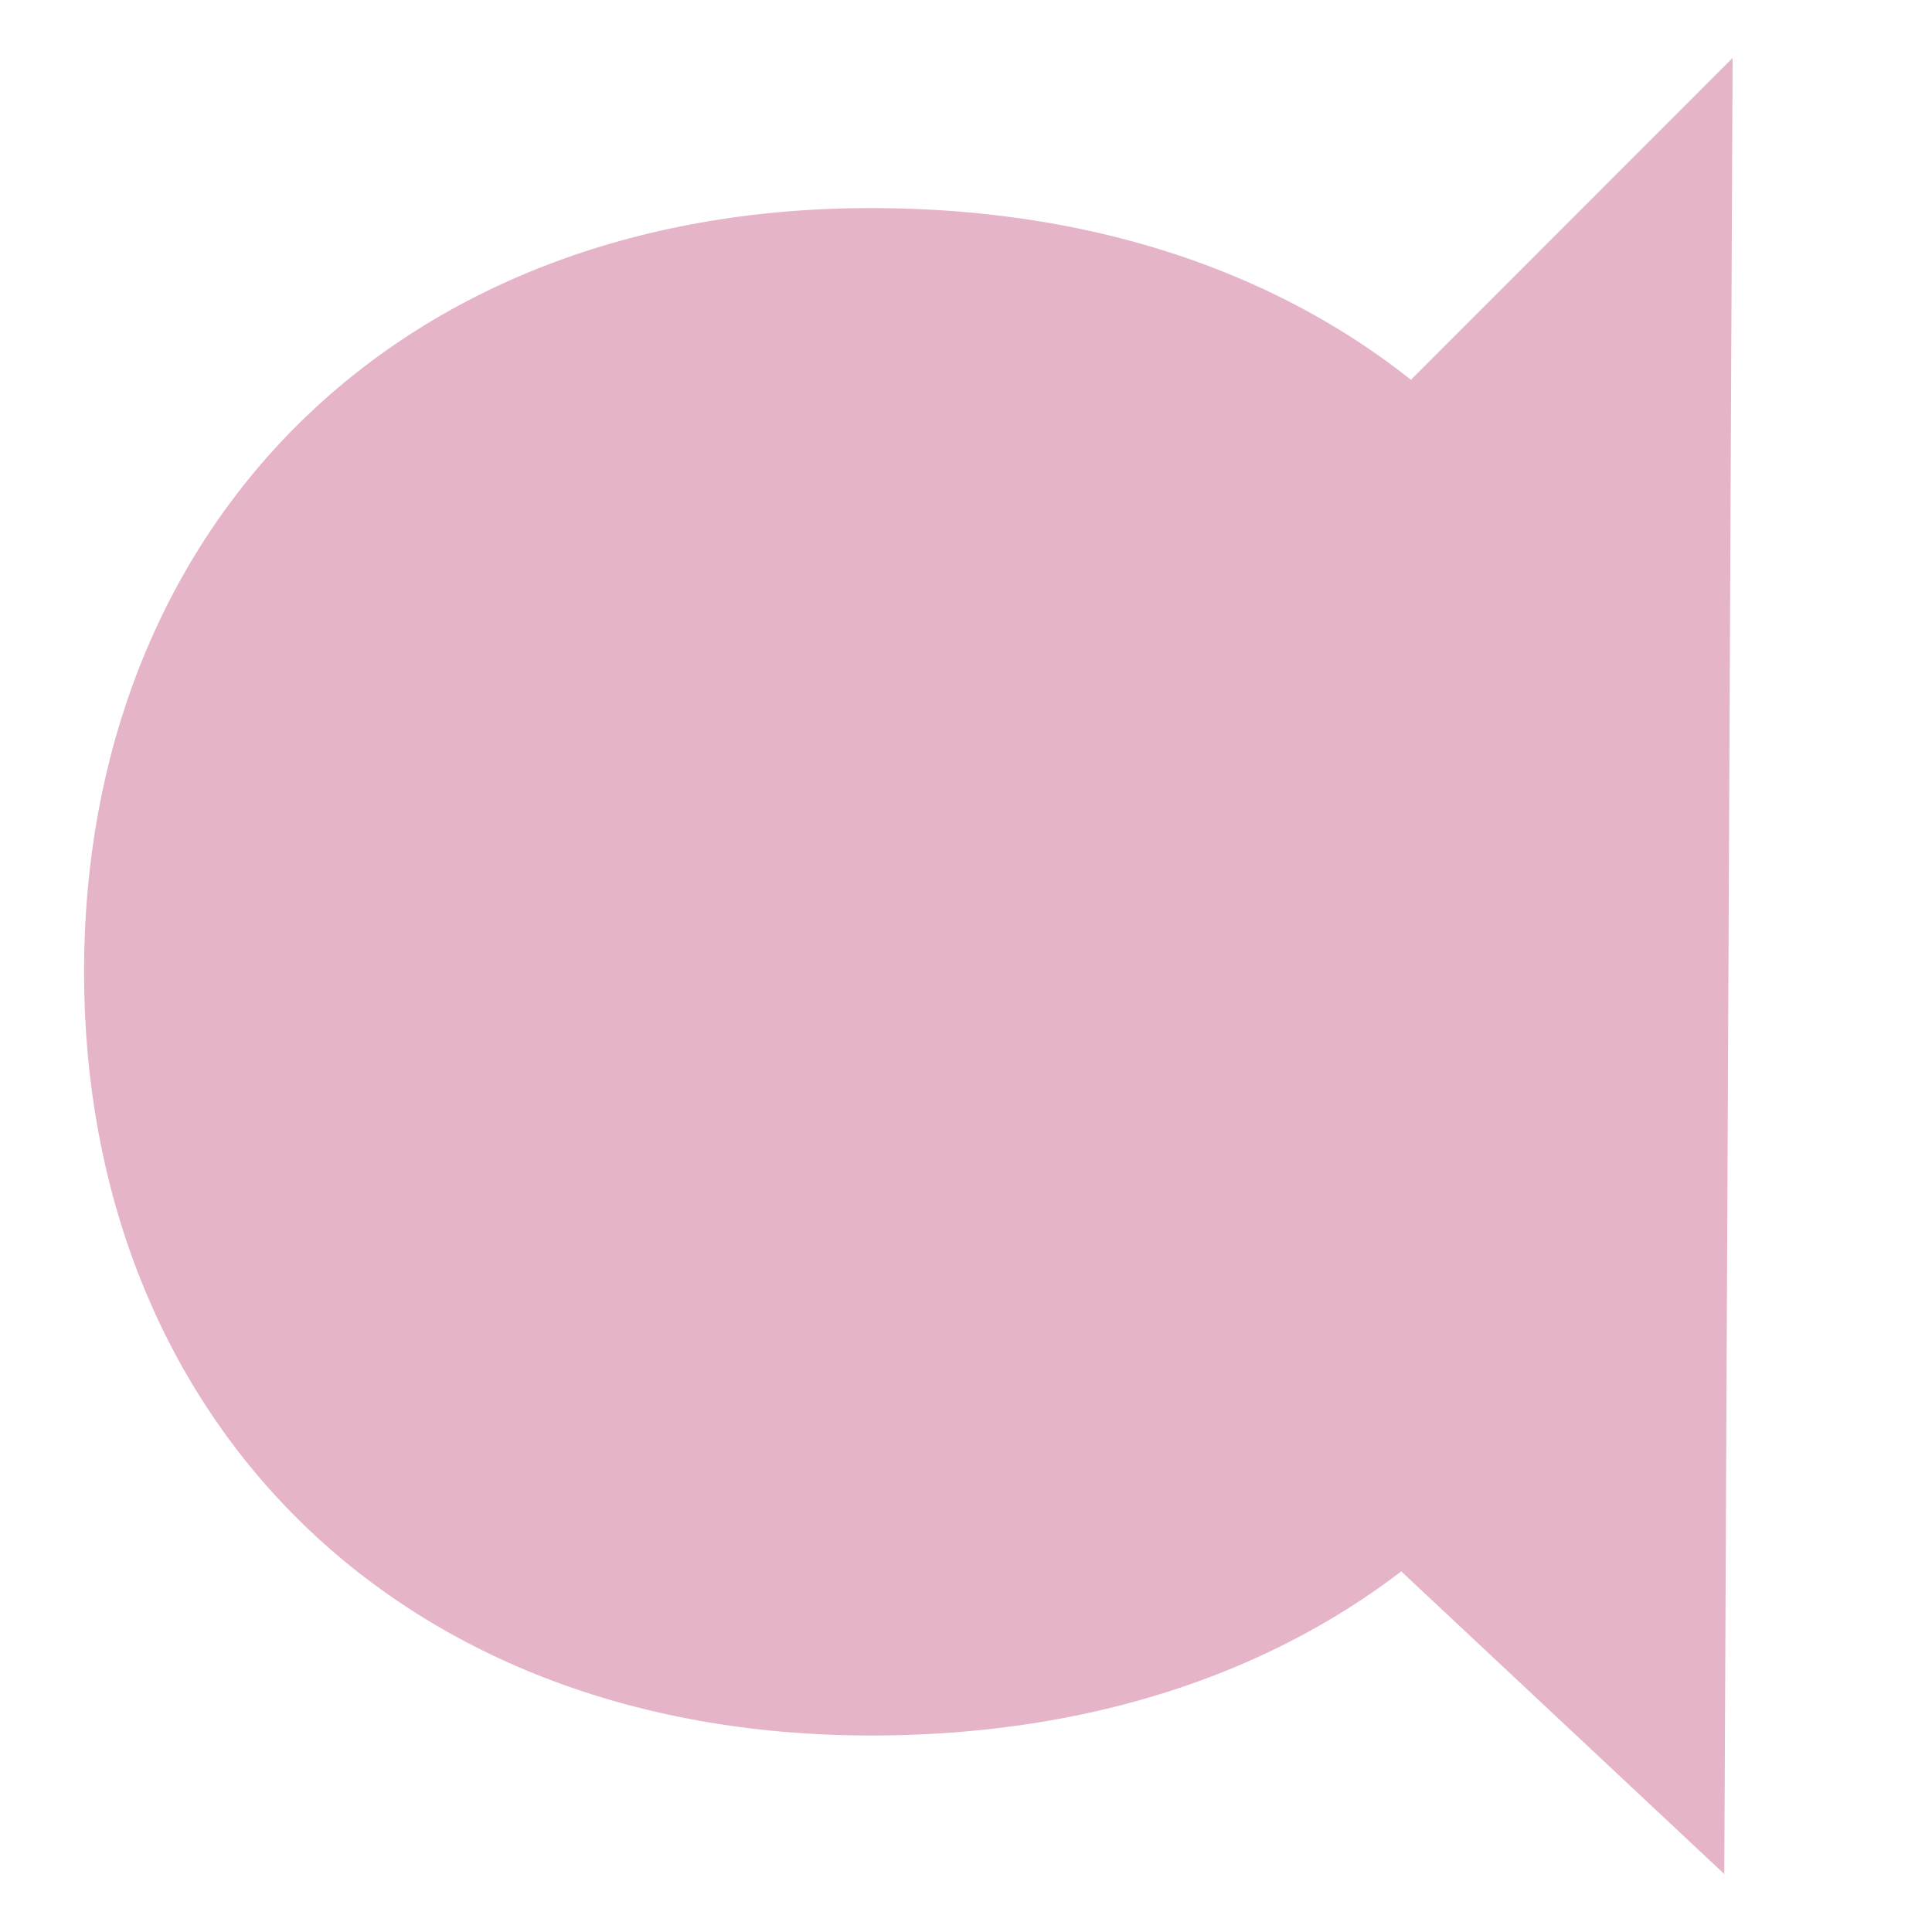
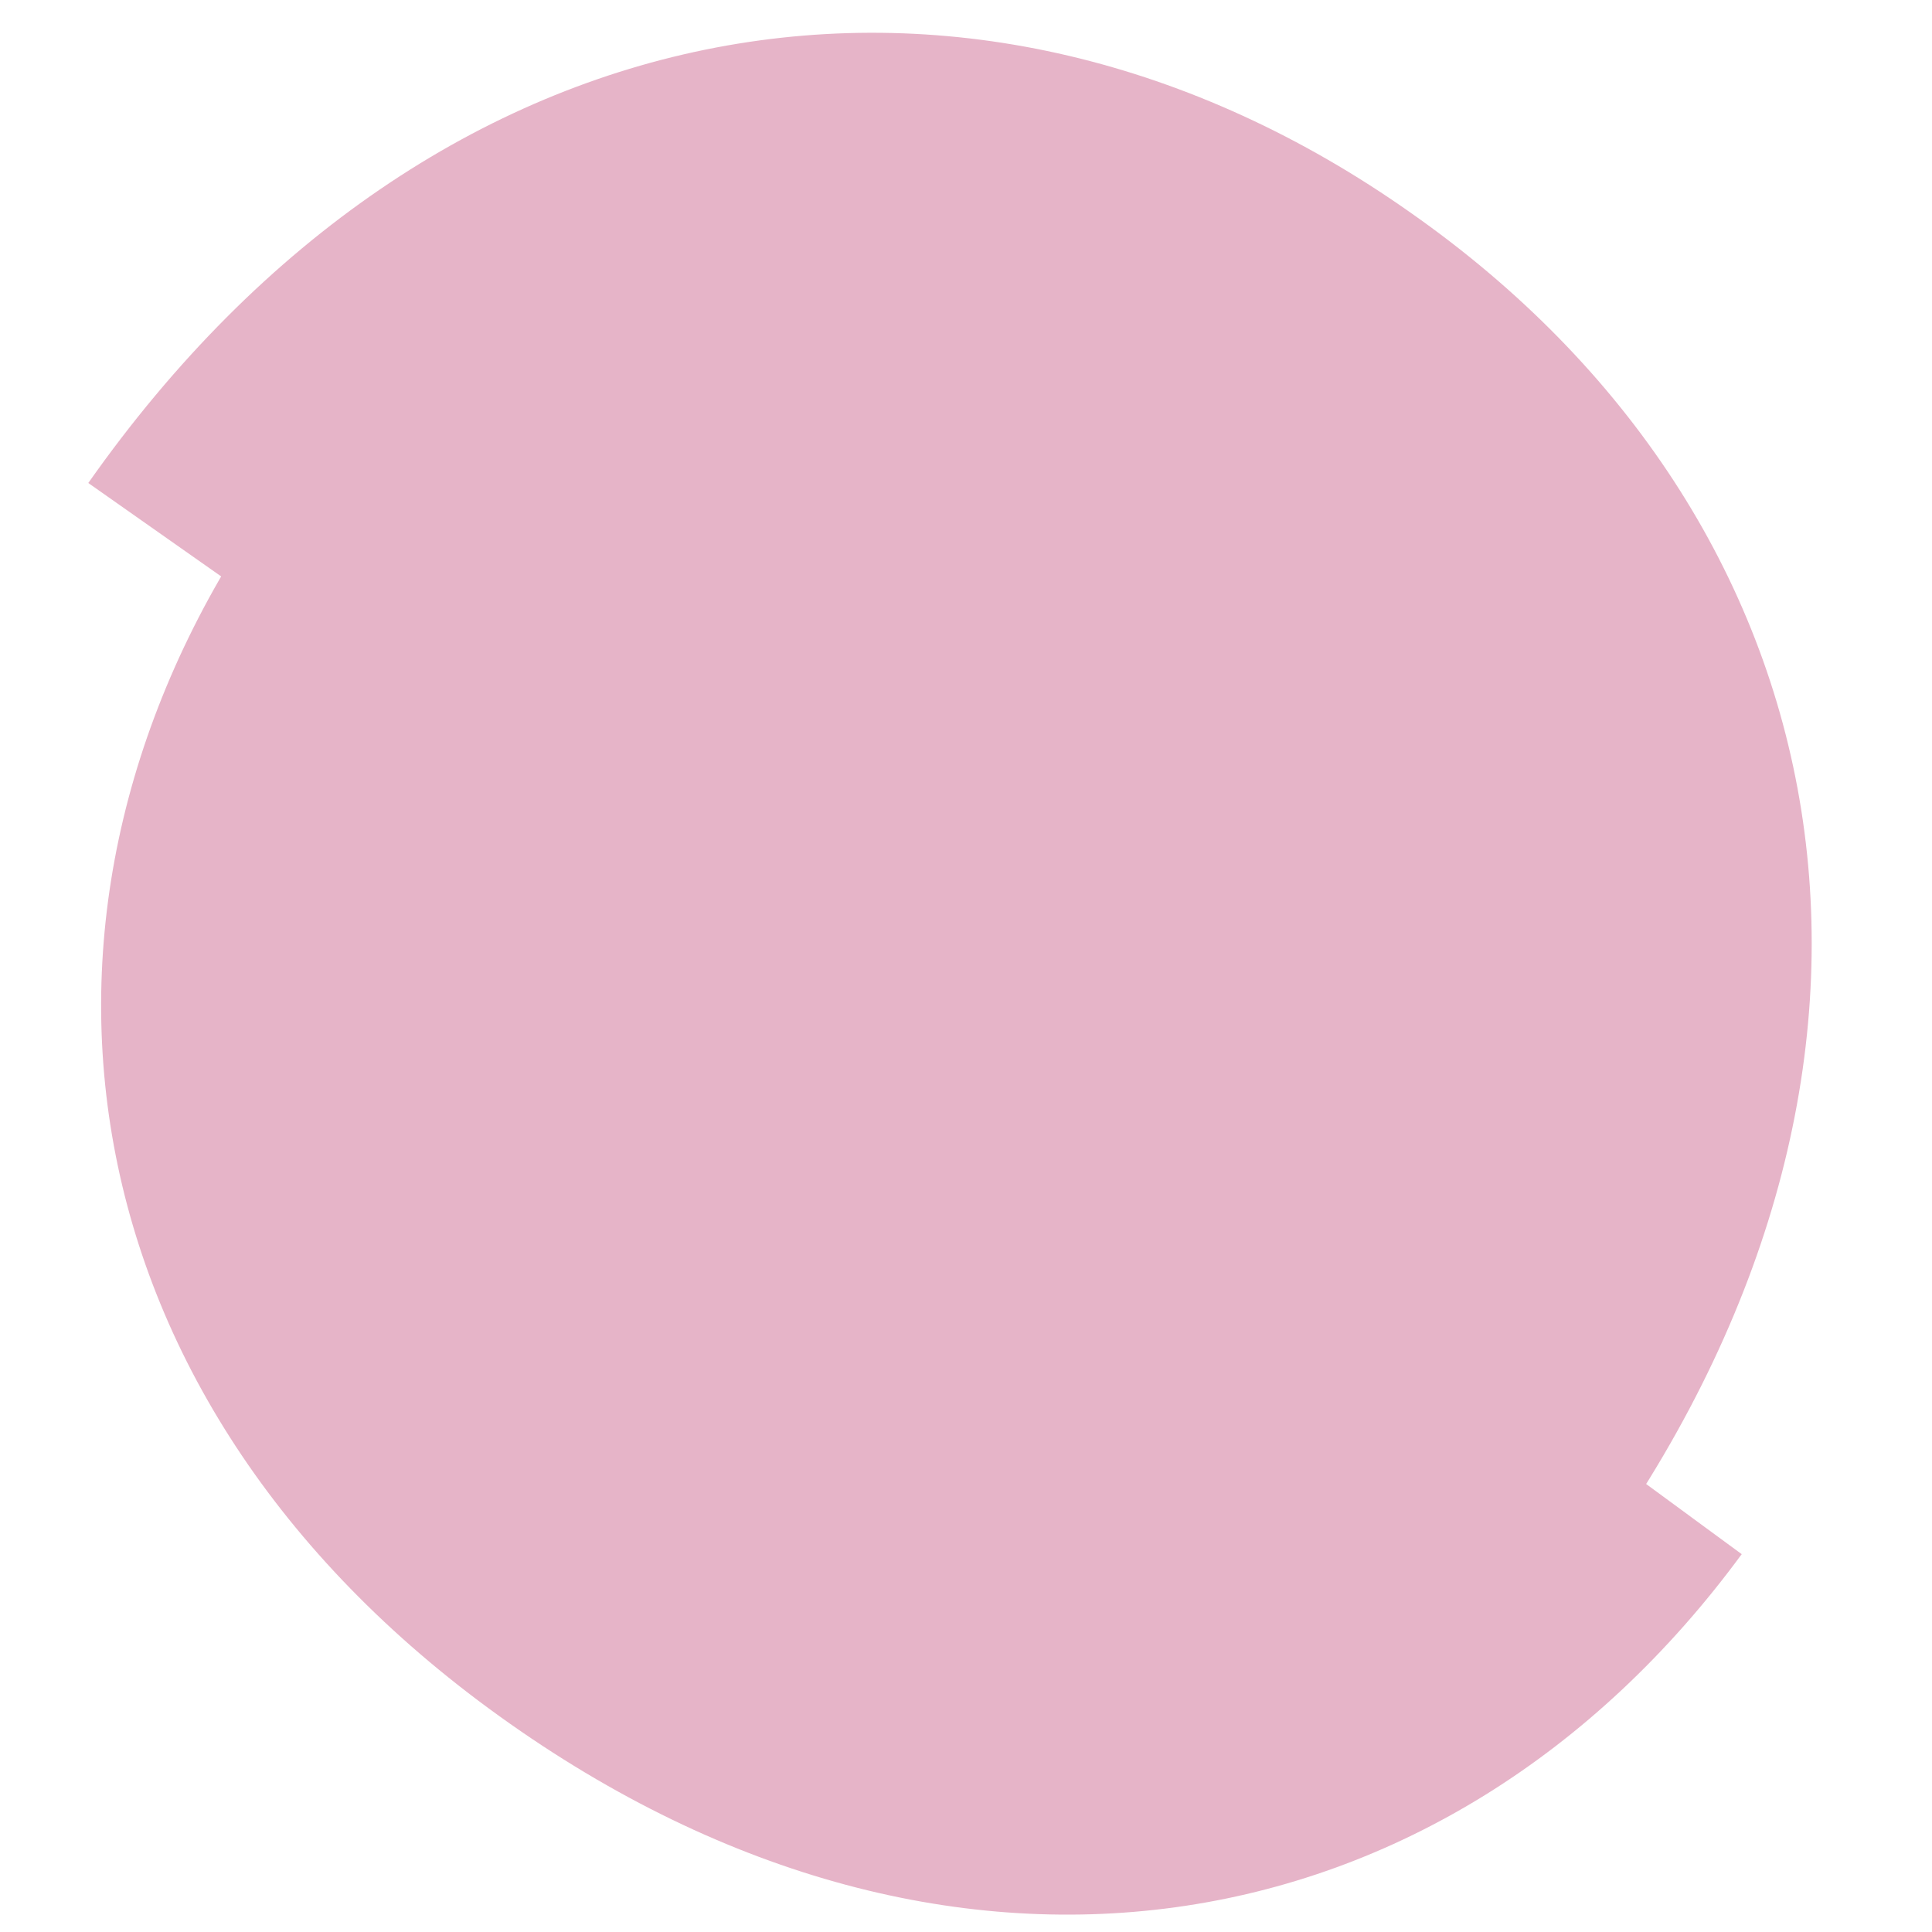
<svg xmlns="http://www.w3.org/2000/svg" id="Layer_1" data-name="Layer 1" viewBox="0 0 100 100">
-   <polygon points="40.95 51.75 89.25 97 89.68 3 40.95 51.75" style="fill:#e6b4c8" />
-   <path d="M87,50.3c0-22.76-16.17-39.53-41.92-39.53C20.22,10.77,4.35,27.54,4.35,50.3S20.22,89.83,45.08,89.83C70.83,89.83,87,73.06,87,50.3" style="fill:#e6b4c8" />
+   <path d="M73,11C50.45-4.9,22.53-.54,4.57,25L83,80.14C101,54.58,95.62,26.84,73,11" style="fill:#e6b4c8" />
+   <path d="M90.16,80.45,14.62,25C-.66,45.76,2.59,71.74,25.3,88.43c23.54,17.29,49.58,12.82,64.86-8" style="fill:#e6b4c8" />
</svg>
